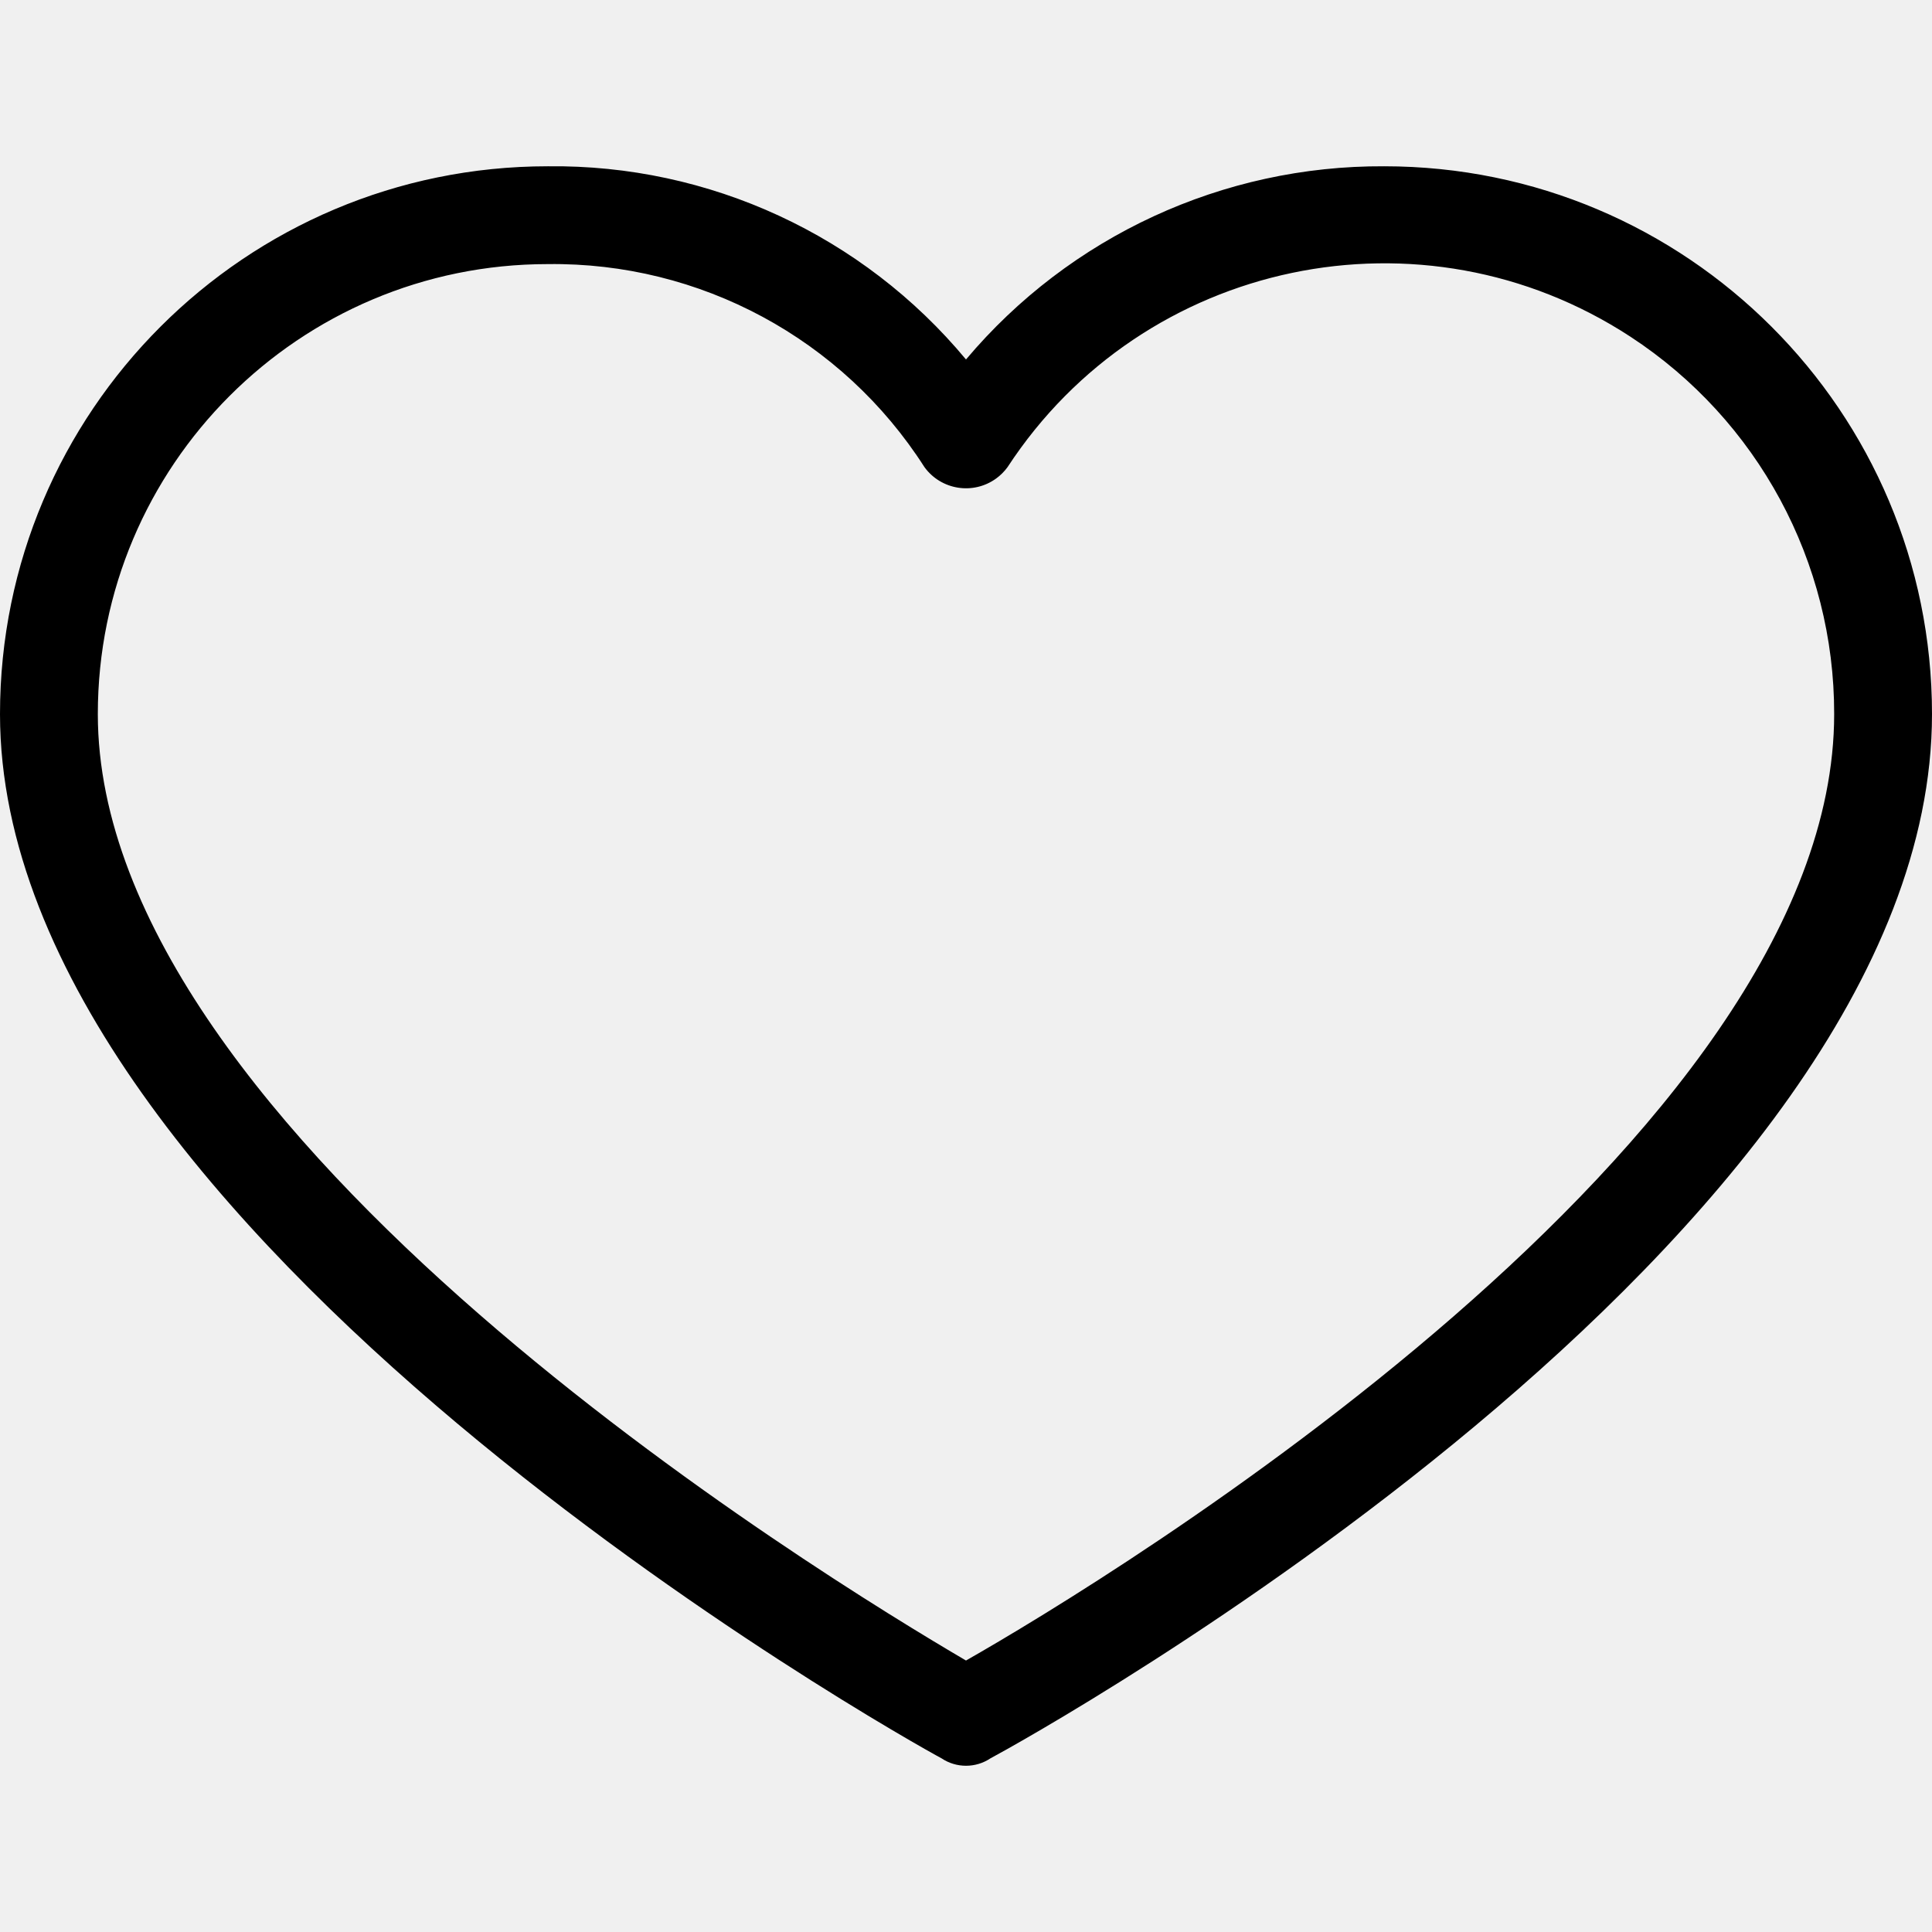
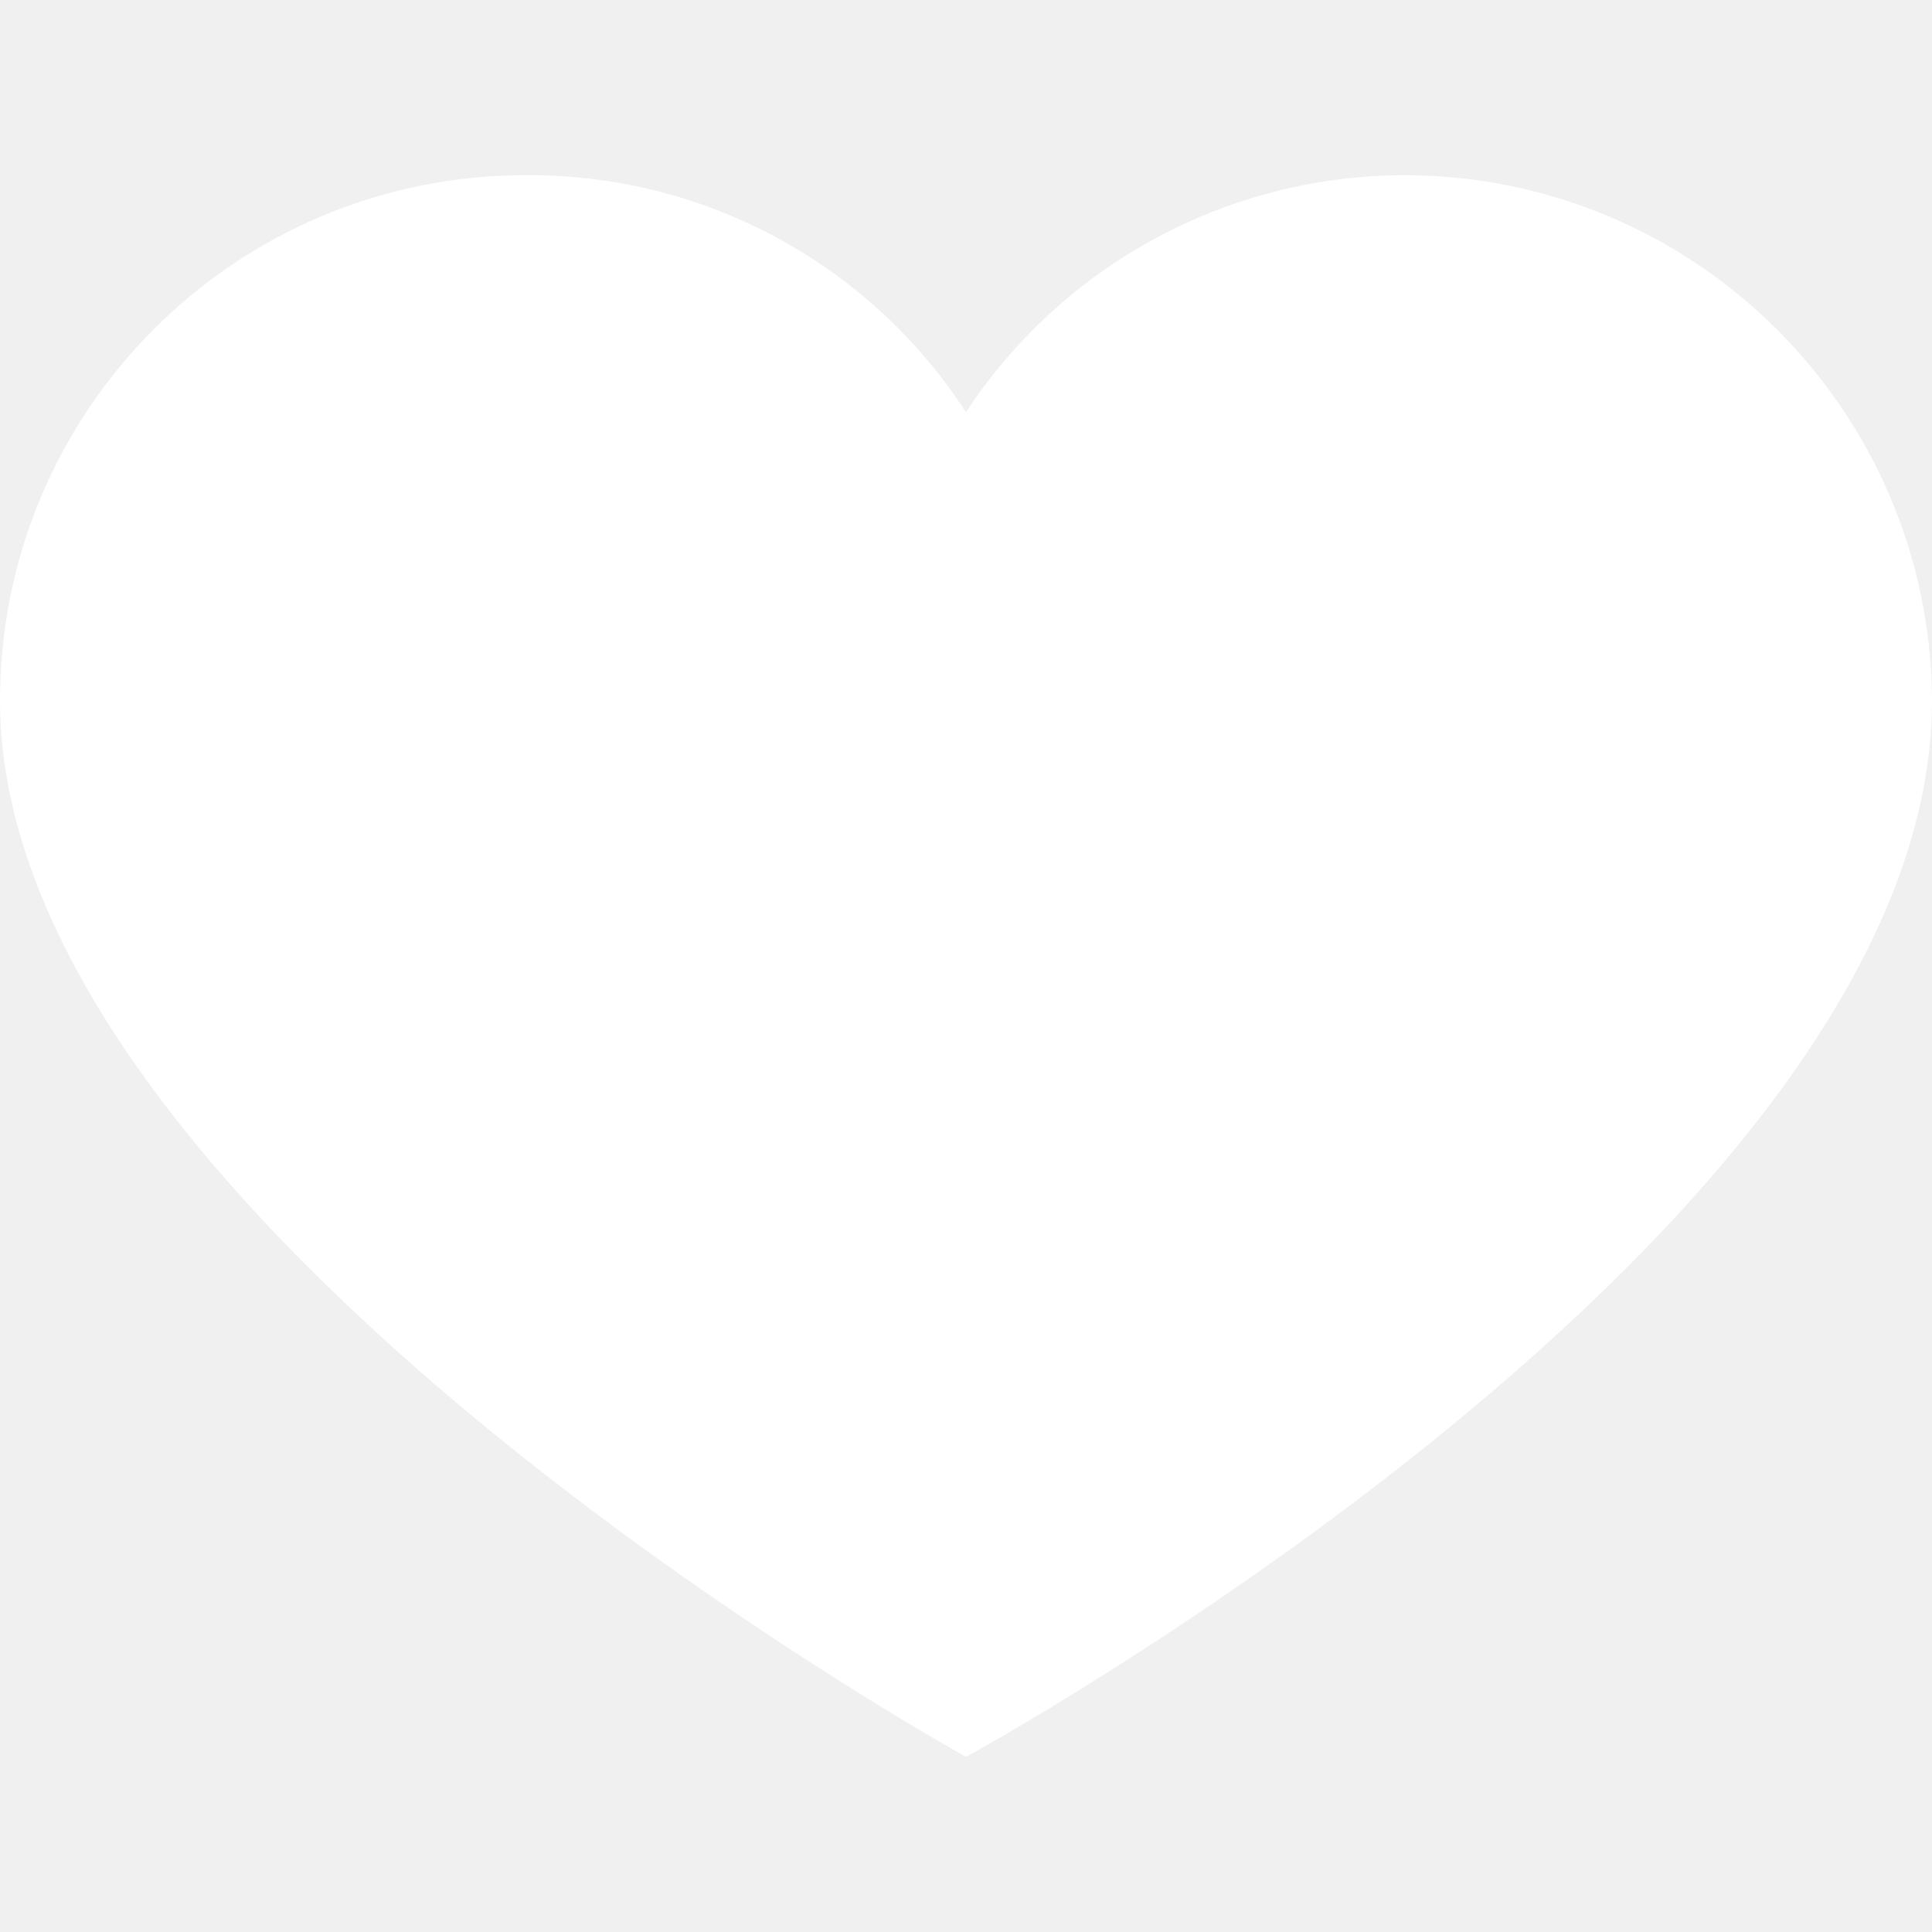
- <svg xmlns="http://www.w3.org/2000/svg" width="30" version="1.1" id="Capa_1" x="0px" y="0px" viewBox="0 0 412.735 412.735" style="enable-background:new 0 0 412.735 412.735;" xml:space="preserve">
+ <svg xmlns="http://www.w3.org/2000/svg" width="30" version="1.1" id="Capa_1" x="0px" y="0px" viewBox="0 0 391.837 391.837" style="enable-background:new 0 0 391.837 391.837;" xml:space="preserve">
  <g>
-     <g>
-       <path d="M295.706,35.522C295.706,35.522,295.706,35.522,295.706,35.522c-34.43-0.184-67.161,14.937-89.339,41.273    c-22.039-26.516-54.861-41.68-89.339-41.273C52.395,35.522,0,87.917,0,152.55C0,263.31,193.306,371.456,201.143,375.636    c3.162,2.113,7.286,2.113,10.449,0c7.837-4.18,201.143-110.759,201.143-223.086C412.735,87.917,360.339,35.522,295.706,35.522z     M206.367,354.738C176.065,336.975,20.898,242.412,20.898,152.55c0-53.091,43.039-96.131,96.131-96.131    c32.512-0.427,62.938,15.972,80.457,43.363c3.557,4.905,10.418,5.998,15.323,2.44c0.937-0.68,1.761-1.503,2.44-2.44    c29.055-44.435,88.631-56.903,133.066-27.848c27.202,17.787,43.575,48.114,43.521,80.615    C391.837,243.456,236.669,337.497,206.367,354.738z" />
-     </g>
+     <path style="fill:#fff;" d="M285.257,35.528c58.743,0.286,106.294,47.836,106.58,106.58   c0,107.624-195.918,214.204-195.918,214.204S0,248.165,0,142.108c0-58.862,47.717-106.58,106.58-106.58l0,0   c36.032-0.281,69.718,17.842,89.339,48.065C215.674,53.517,249.273,35.441,285.257,35.528z" />
  </g>
</svg>
